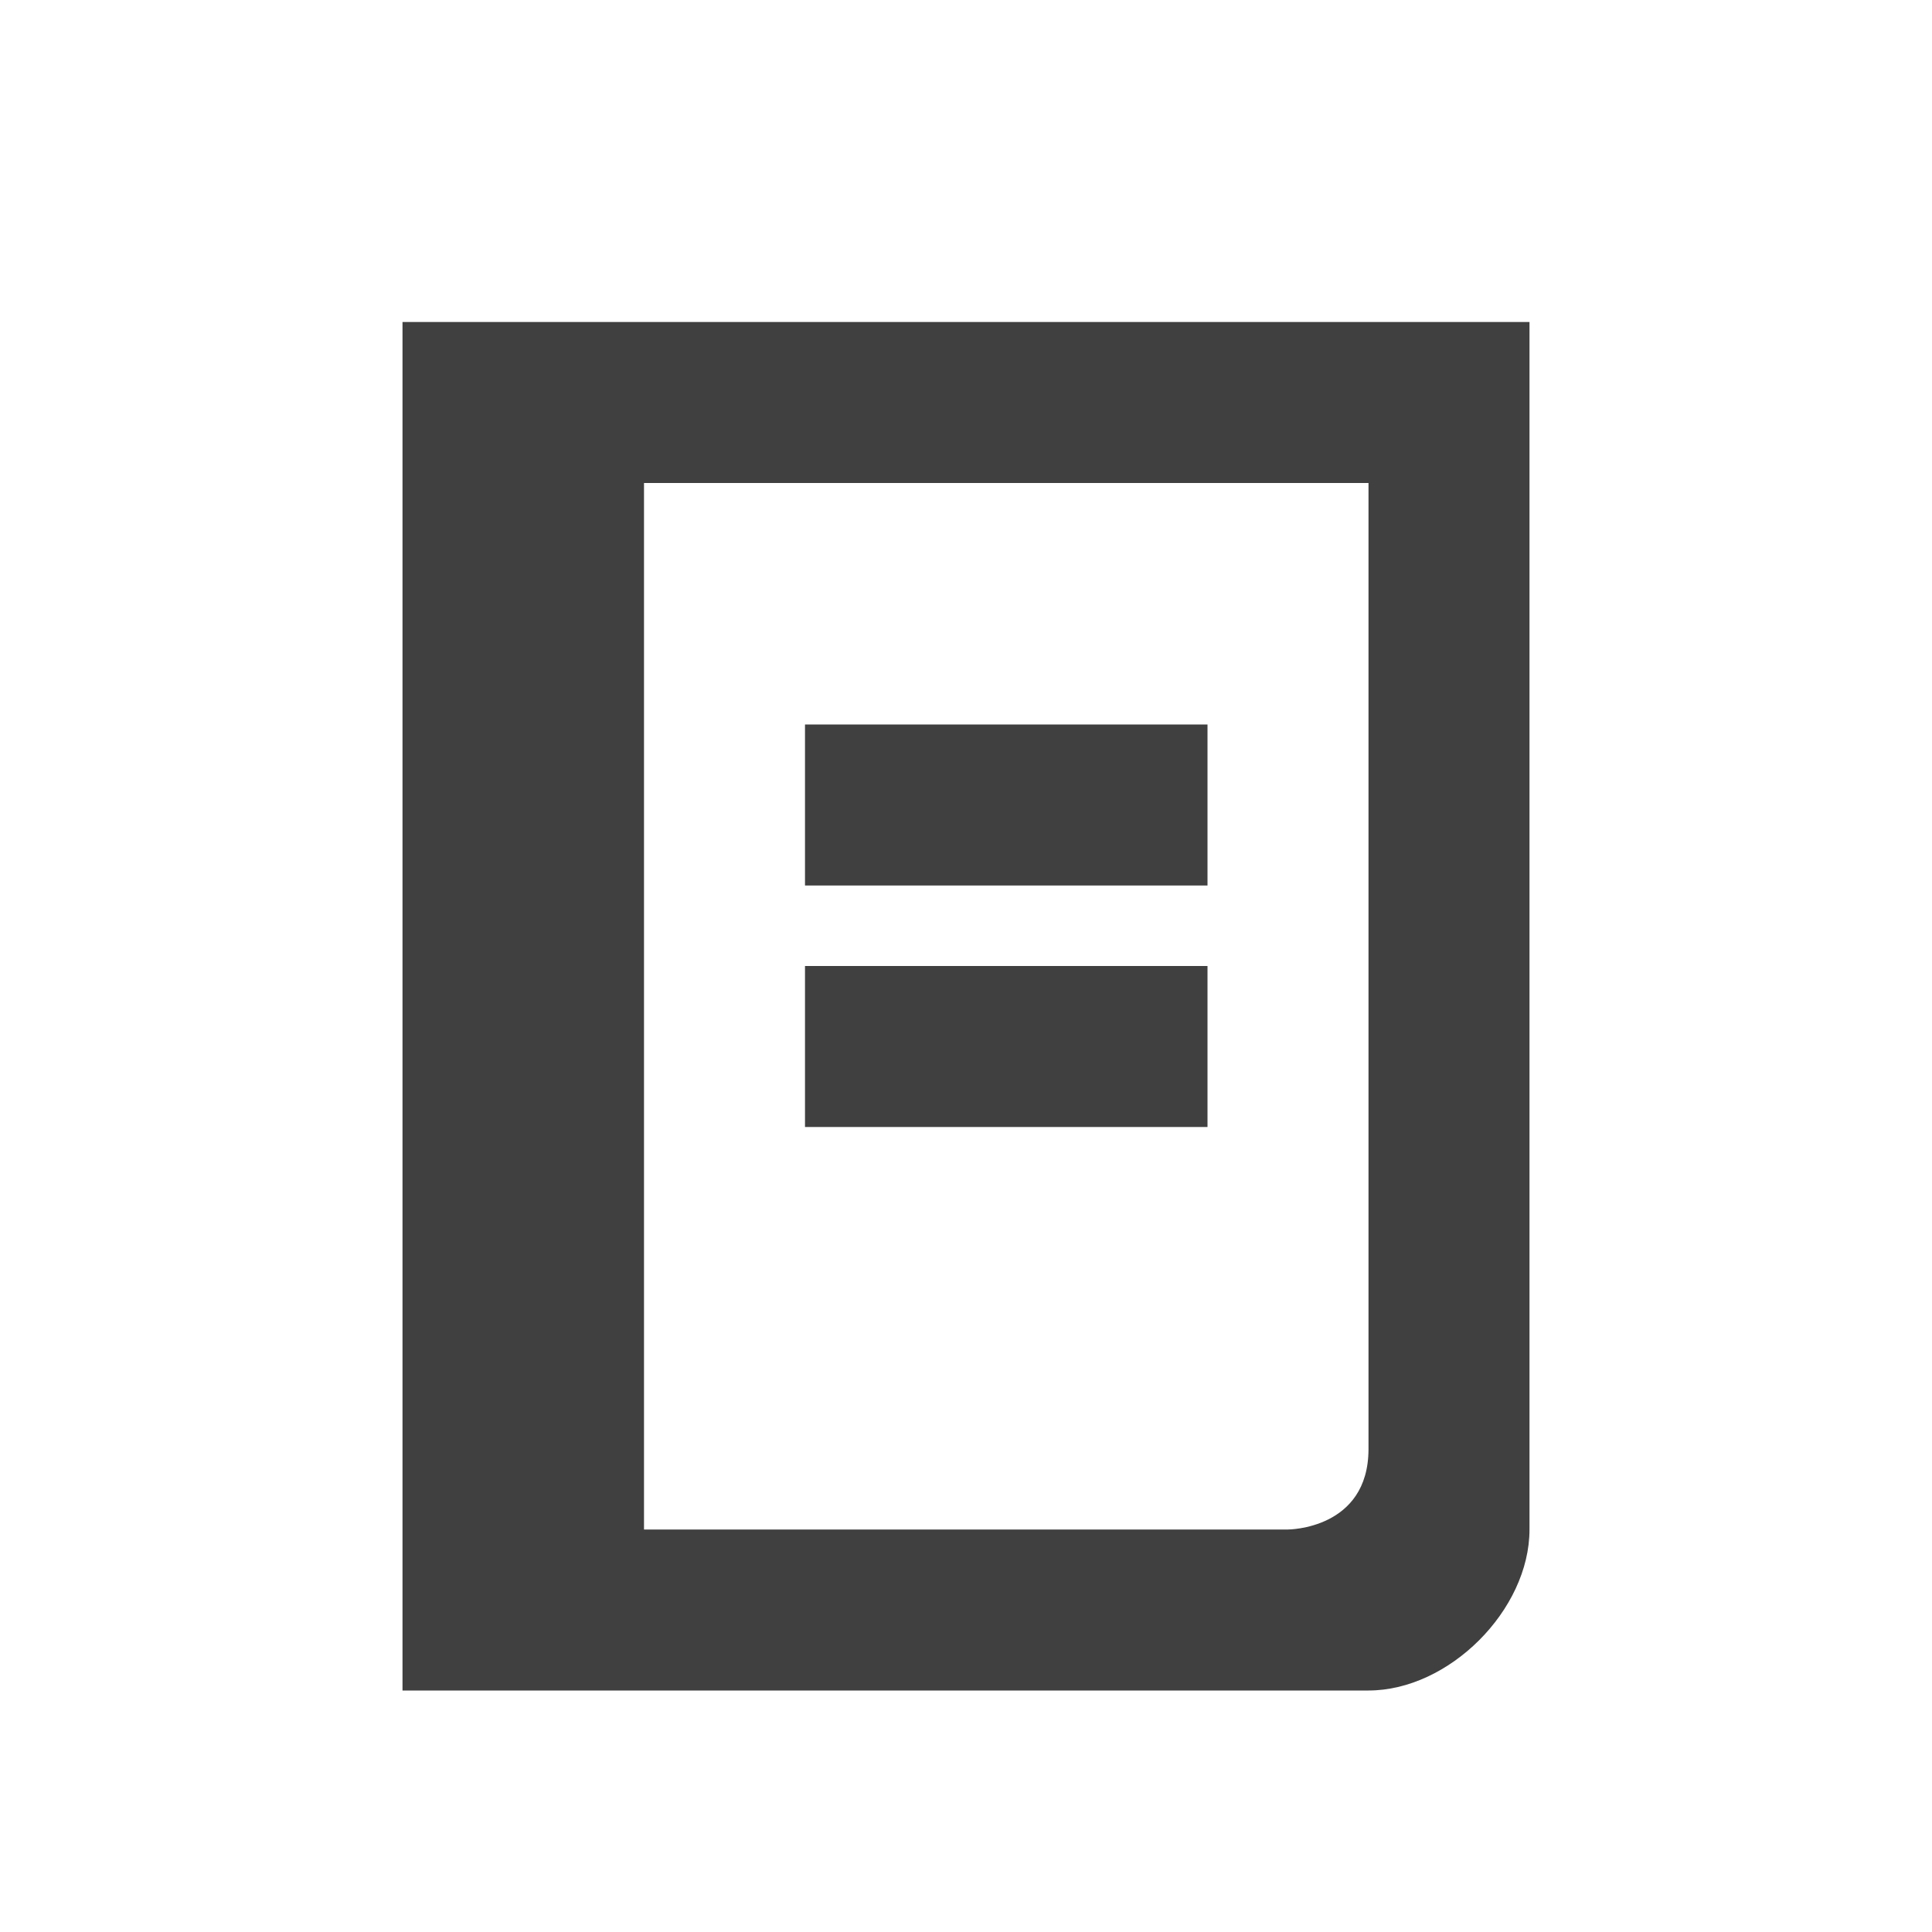
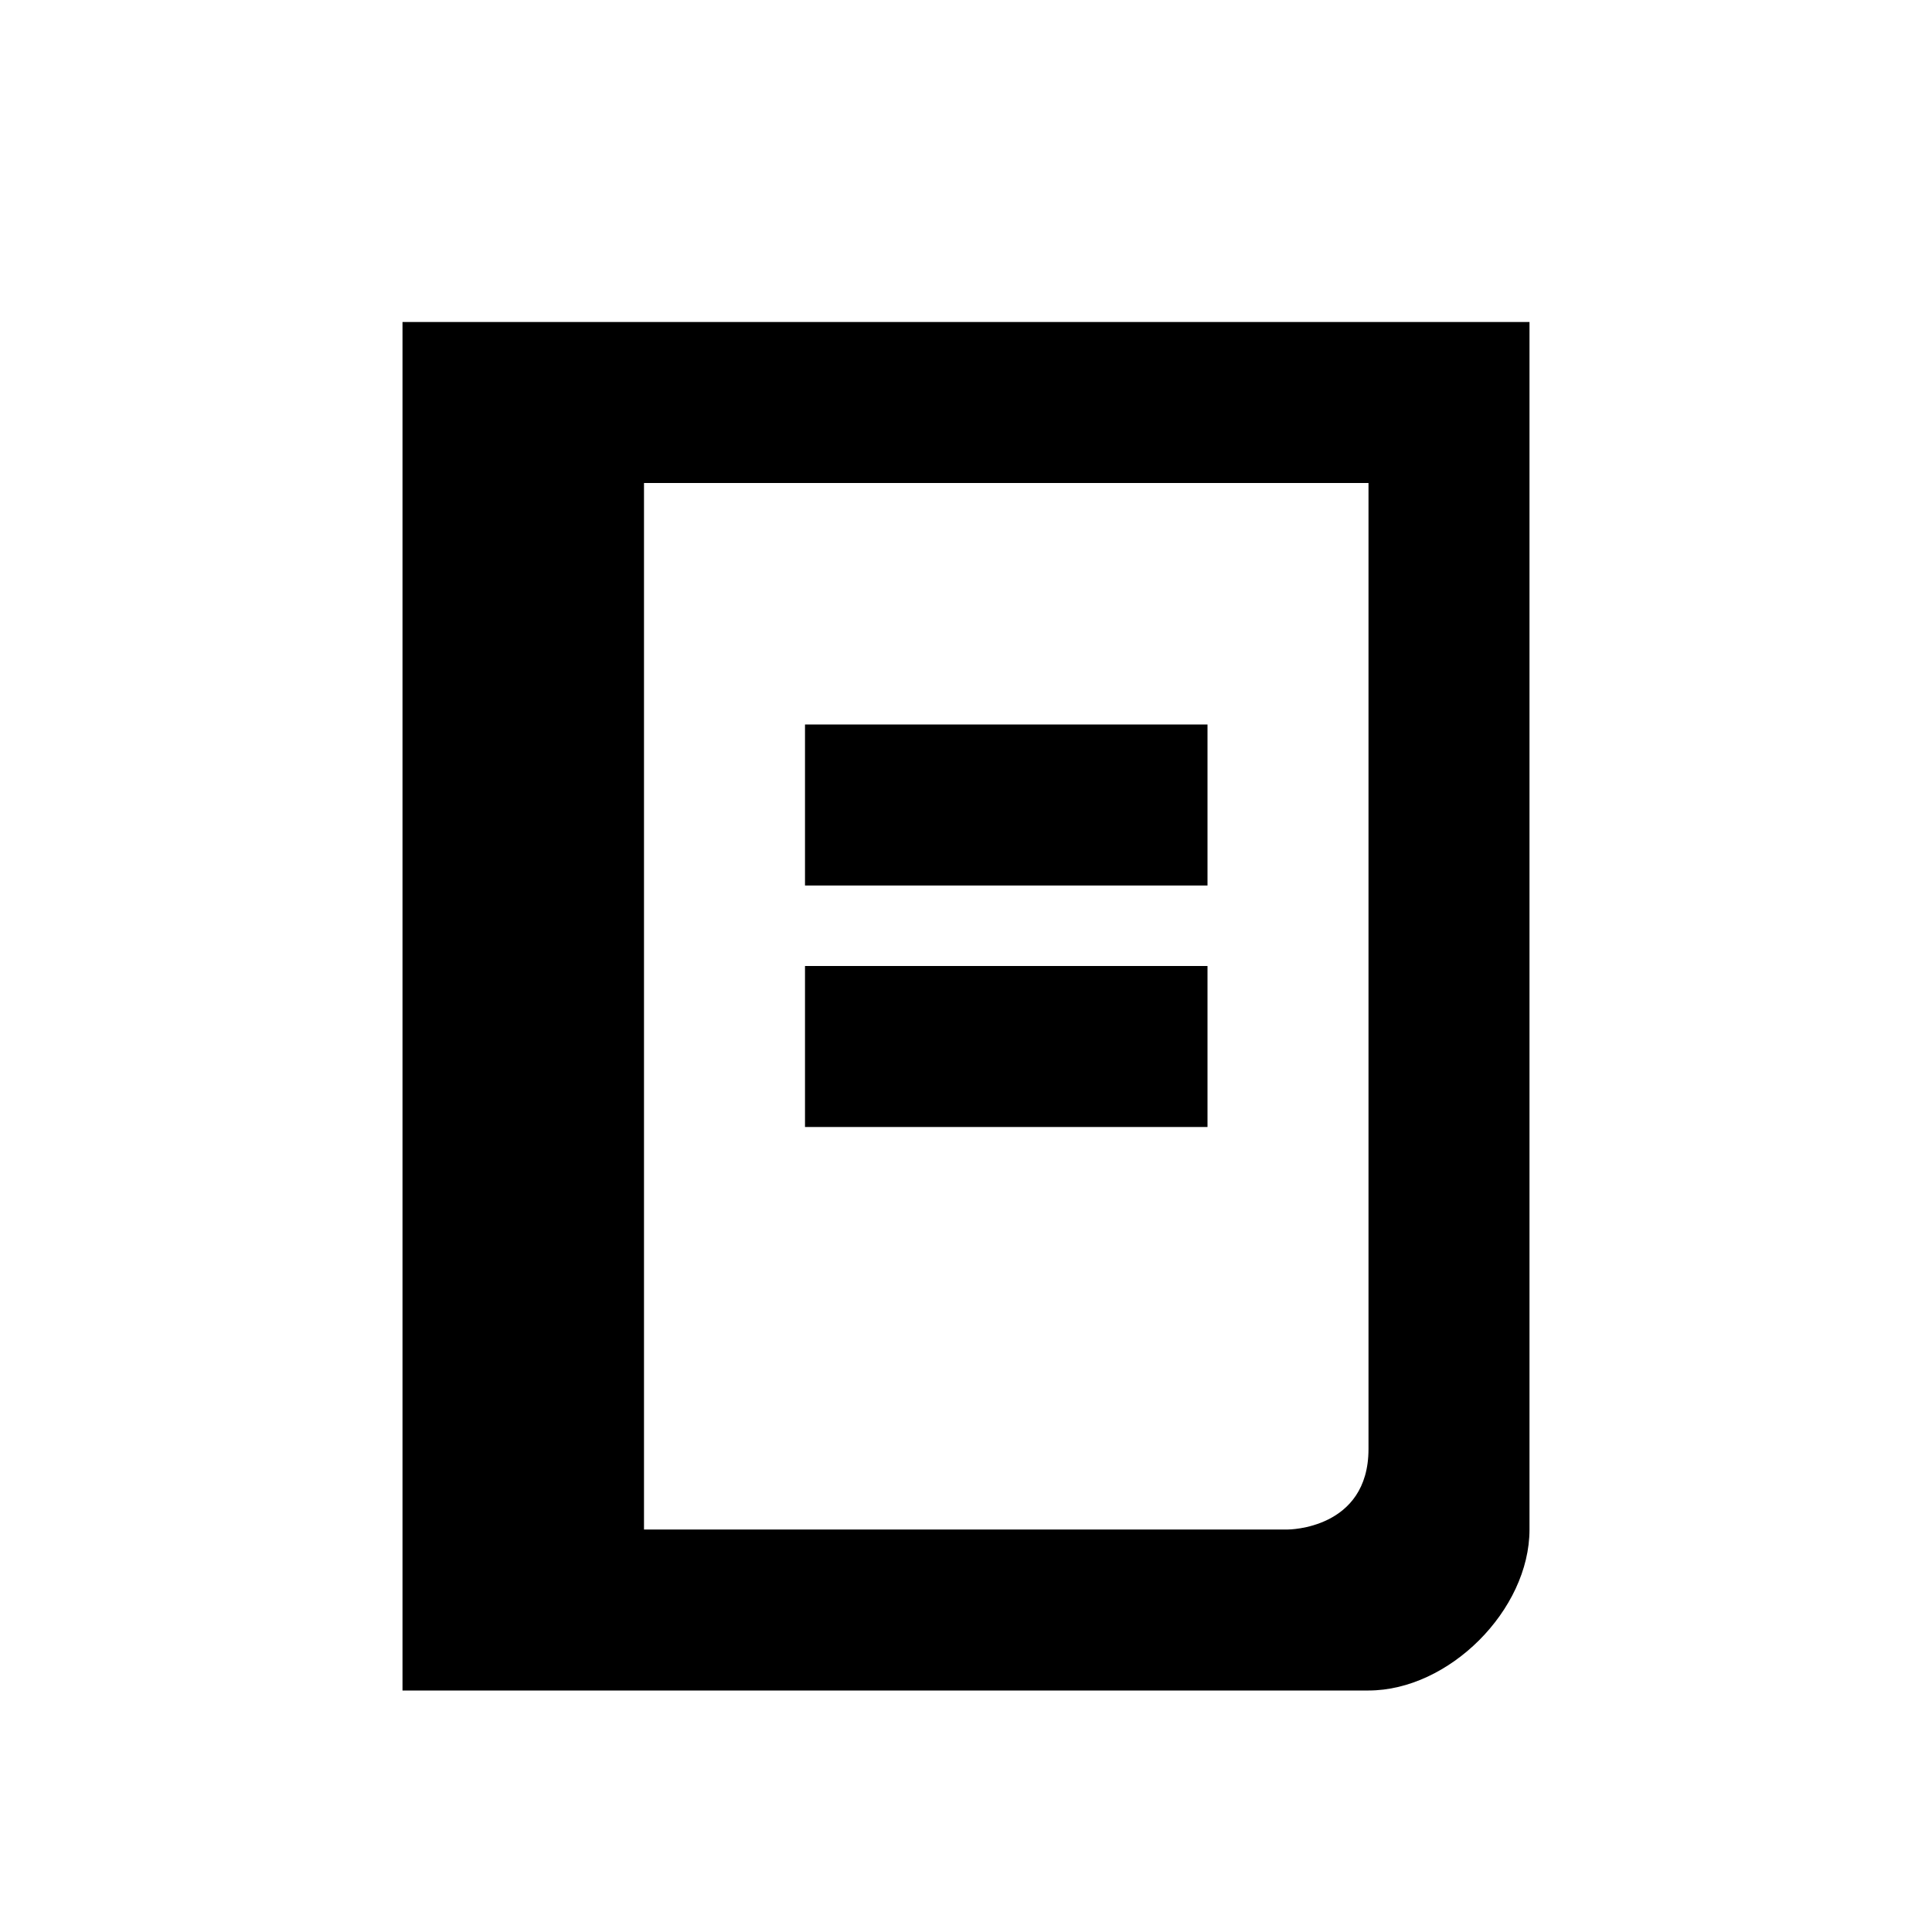
<svg xmlns="http://www.w3.org/2000/svg" width="24" height="24" viewBox="0 0 24 24">
-   <g id="cite-journal" style="opacity:0.75;">
+   <g id="cite-journal">
    <path id="journal" d="M5 4v17h12c1 0 2-1 2-2v-15h-14zm12 14c0 1-1 1-1 1h-8v-13h9v12z" />
    <path id="text1" d="M10 9h5v2h-5z" />
    <path id="text2" d="M10 12h5v2h-5z" />
  </g>
</svg>
